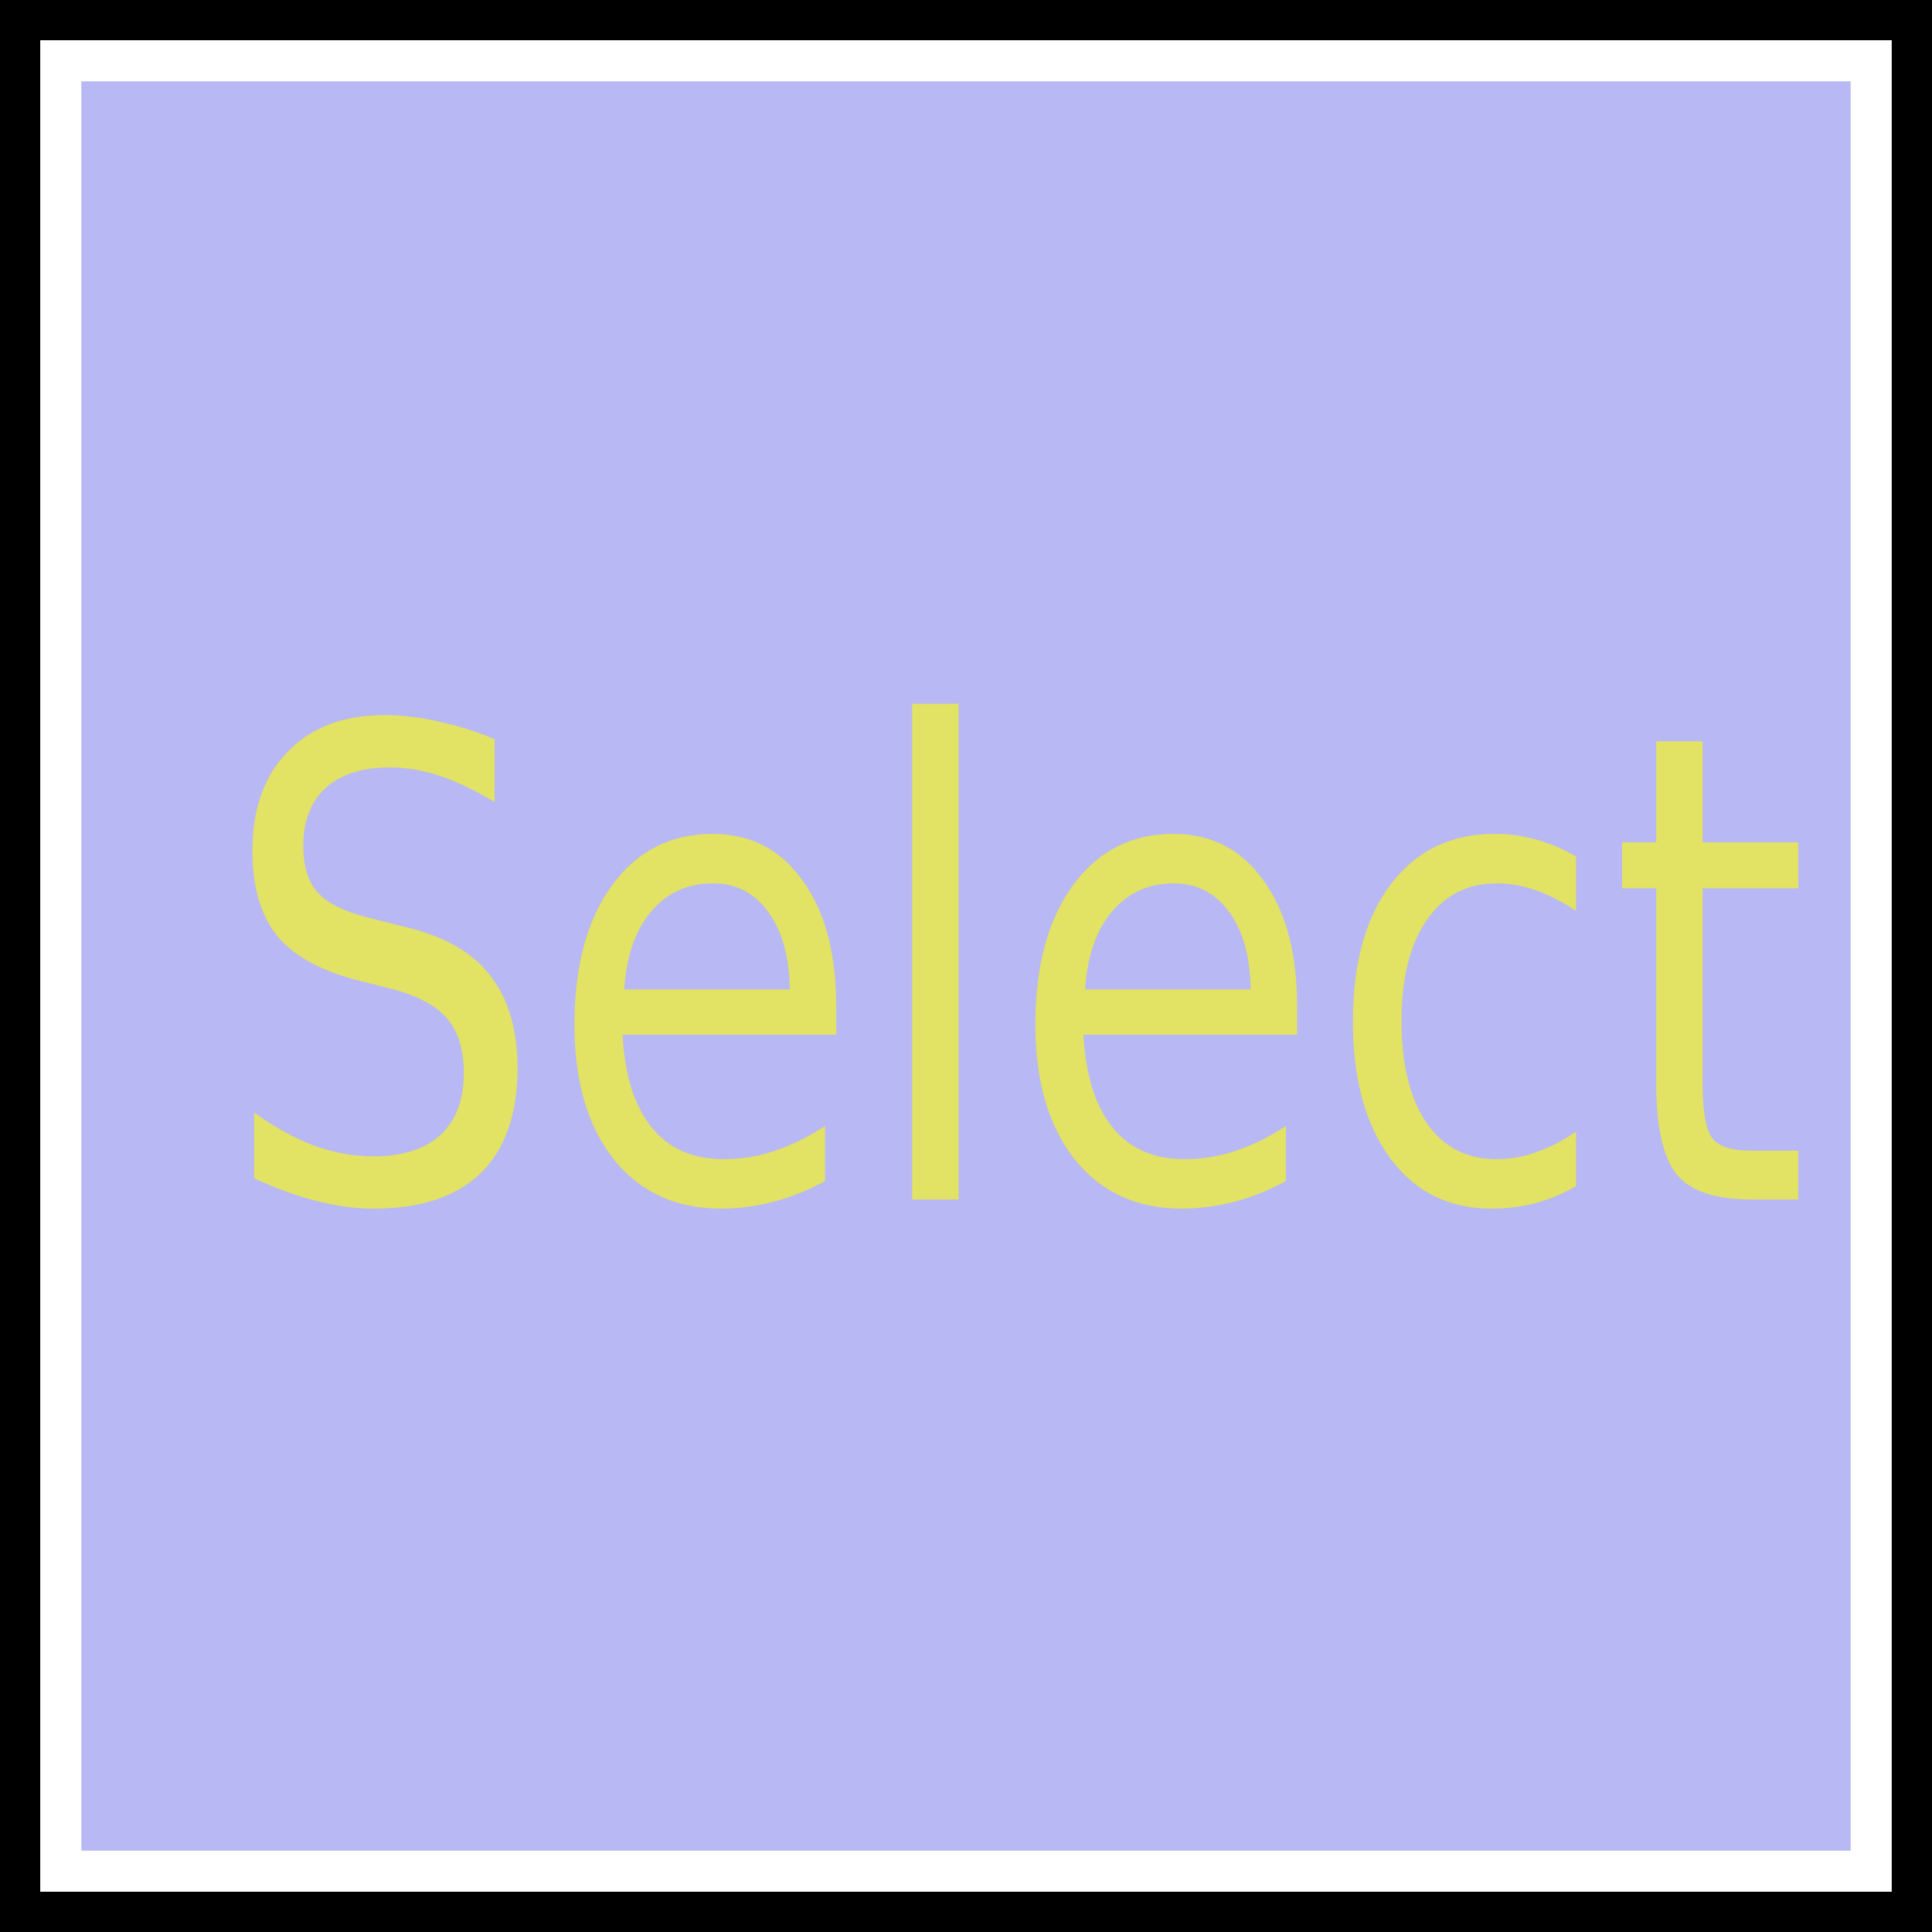
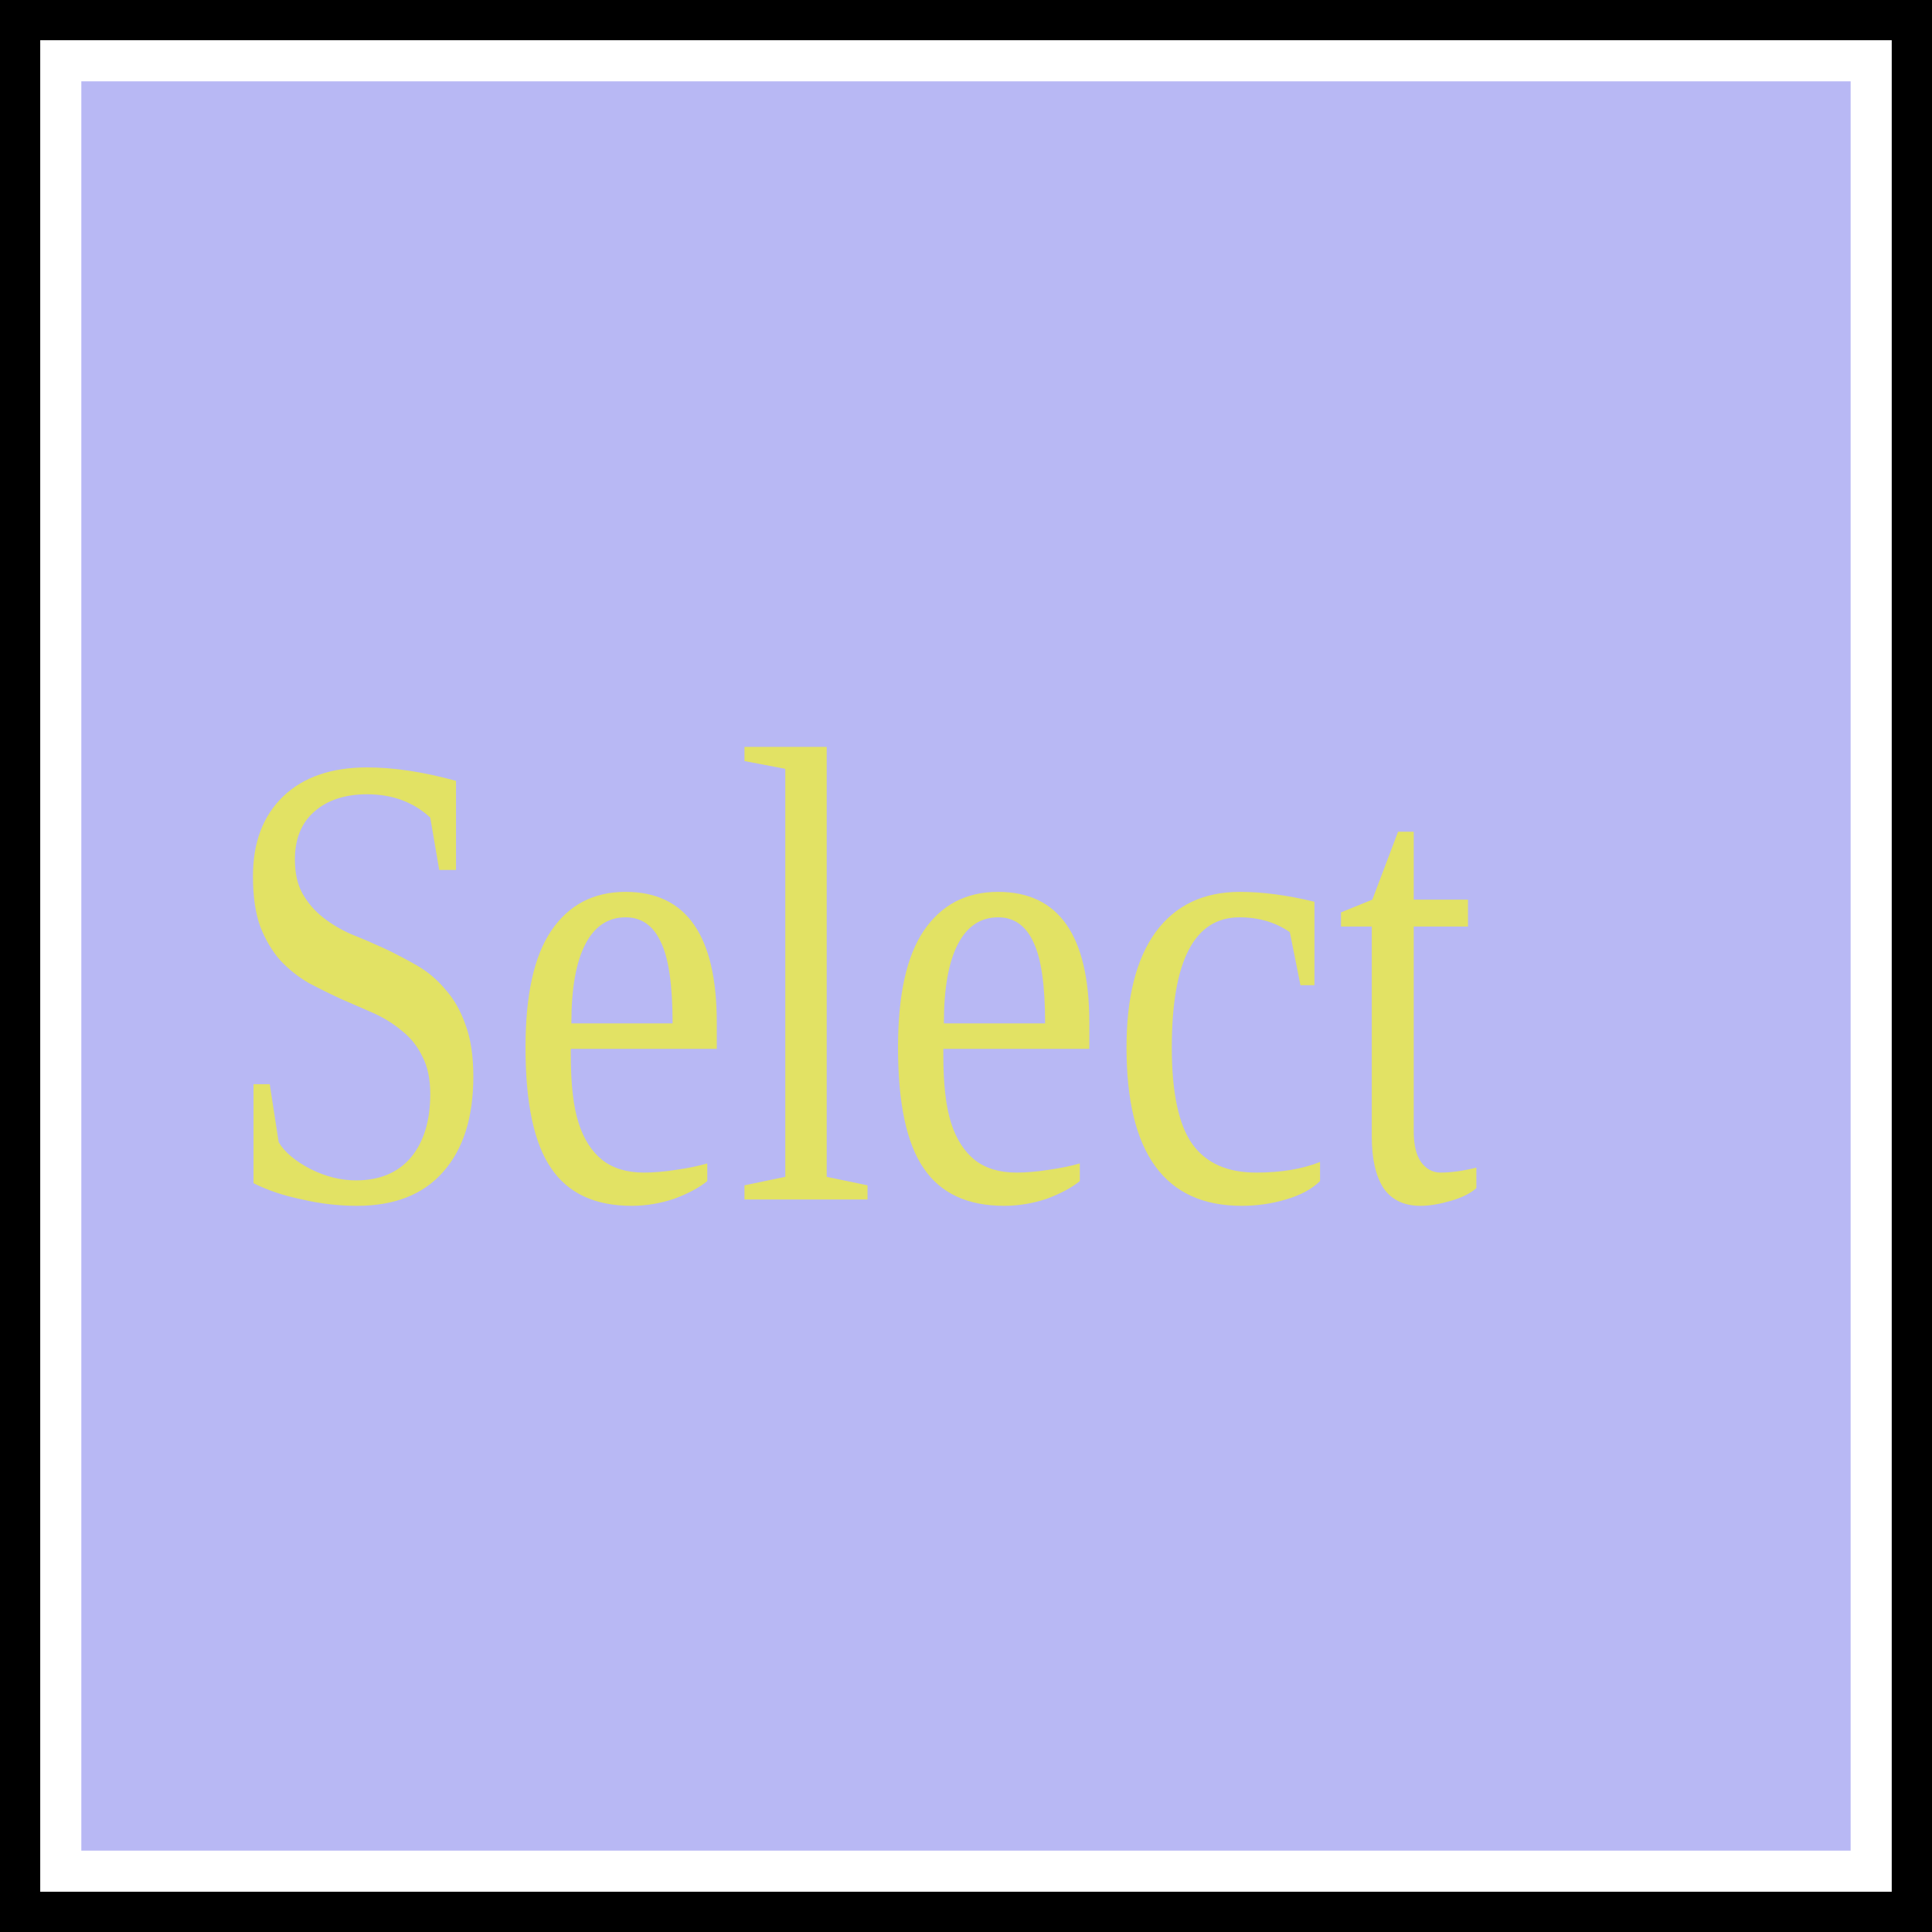
<svg xmlns="http://www.w3.org/2000/svg" width="48px" height="48px" id="svg2837">
  <defs id="defs2839">
    </defs>
  <g id="layer1">
    <rect style="fill:#0000ff;fill-rule:evenodd;stroke:#000000;stroke-width:1.33px;stroke-linecap:butt;stroke-linejoin:miter;stroke-opacity:1;fill-opacity:0.235" id="rect2847" width="46.67" height="46.67" x="0.665" y="0.665" />
    <rect style="fill:#0000ff;fill-rule:evenodd;stroke:#ffffff;stroke-width:1.021px;stroke-linecap:butt;stroke-linejoin:miter;stroke-opacity:1;fill-opacity:0" id="rect3621" width="44.979" height="44.979" x="1.51" y="1.51" />
-     <text xml:space="preserve" style="font-size:14.418px;font-style:normal;font-weight:normal;fill:#ffff00;fill-opacity:0.588;stroke:none;stroke-width:1px;stroke-linecap:butt;stroke-linejoin:miter;stroke-opacity:1;font-family:Bitstream Vera Sans" x="6.099" y="26.505" id="text2393" transform="scale(0.8893795,1.124379)">
+     <text xml:space="preserve" style="font-size:14.418px;font-style:normal;font-weight:normal;fill:#ffff00;fill-opacity:0.588;stroke:none;stroke-width:1px;stroke-linecap:butt;stroke-linejoin:miter;stroke-opacity:1" x="6.099" y="26.505" id="text2393" transform="scale(0.8893795,1.124379)">
      <tspan id="tspan2395" x="6.099" y="26.505">Select</tspan>
    </text>
  </g>
</svg>
